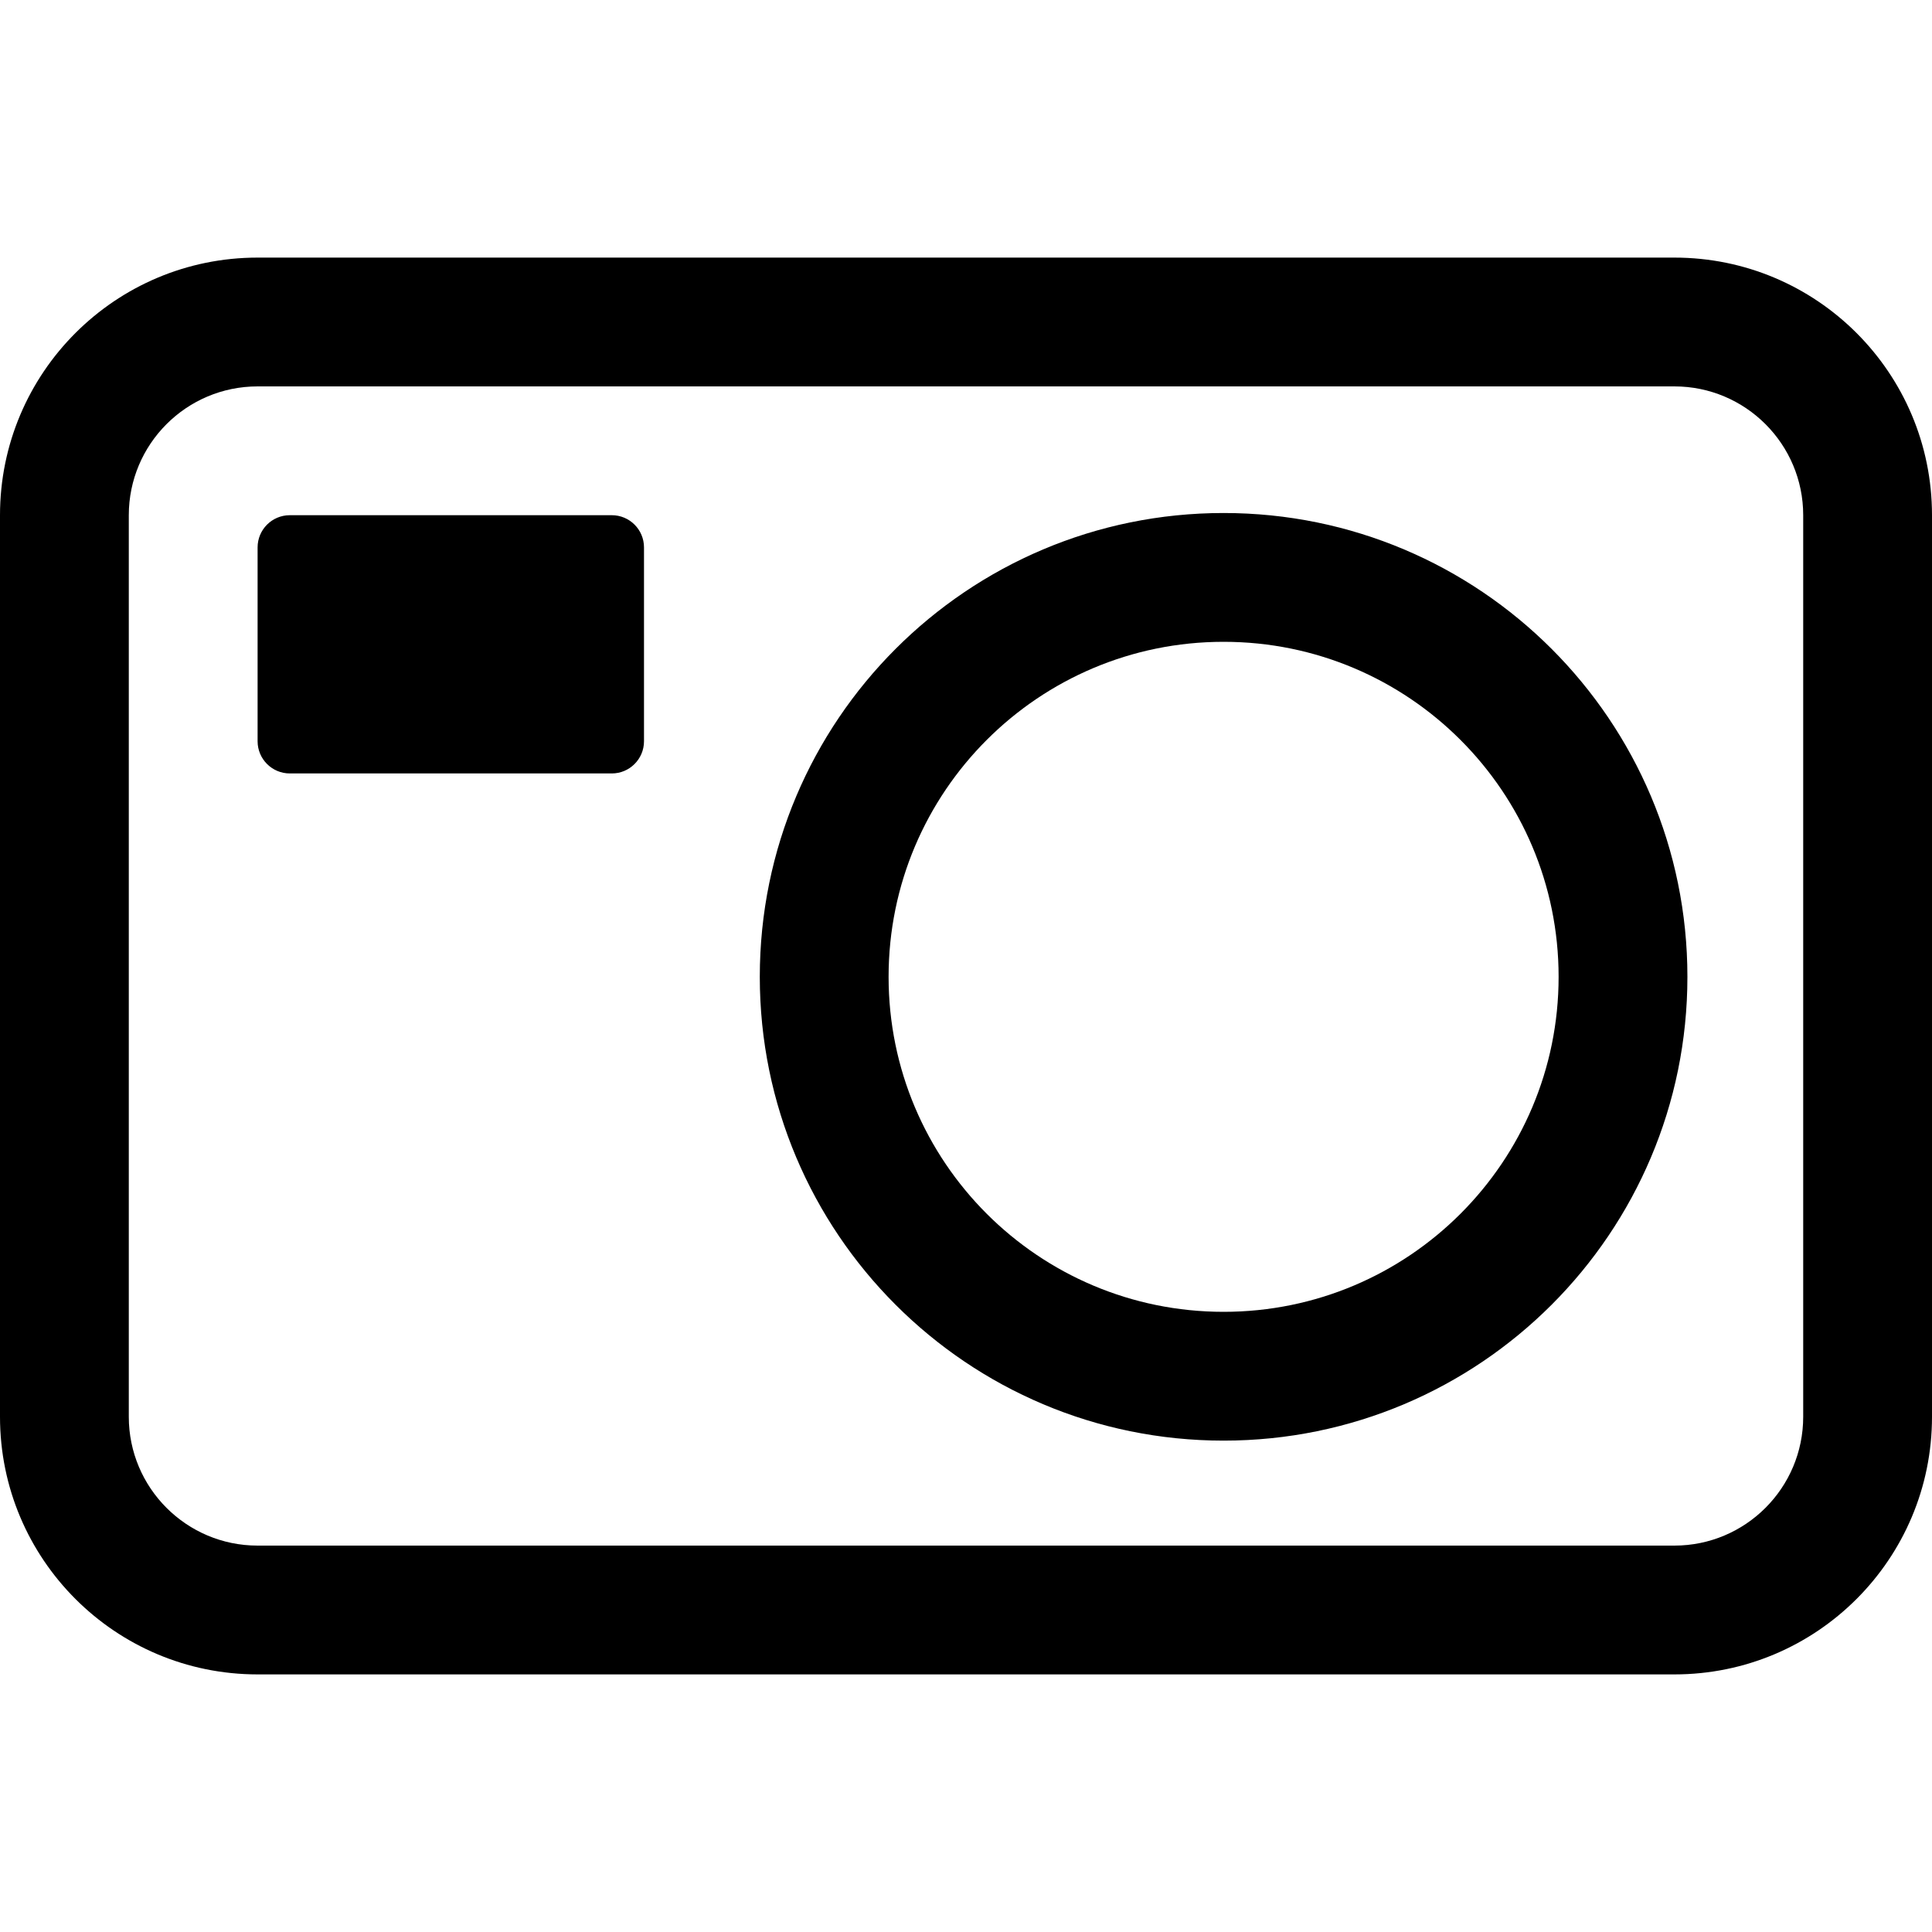
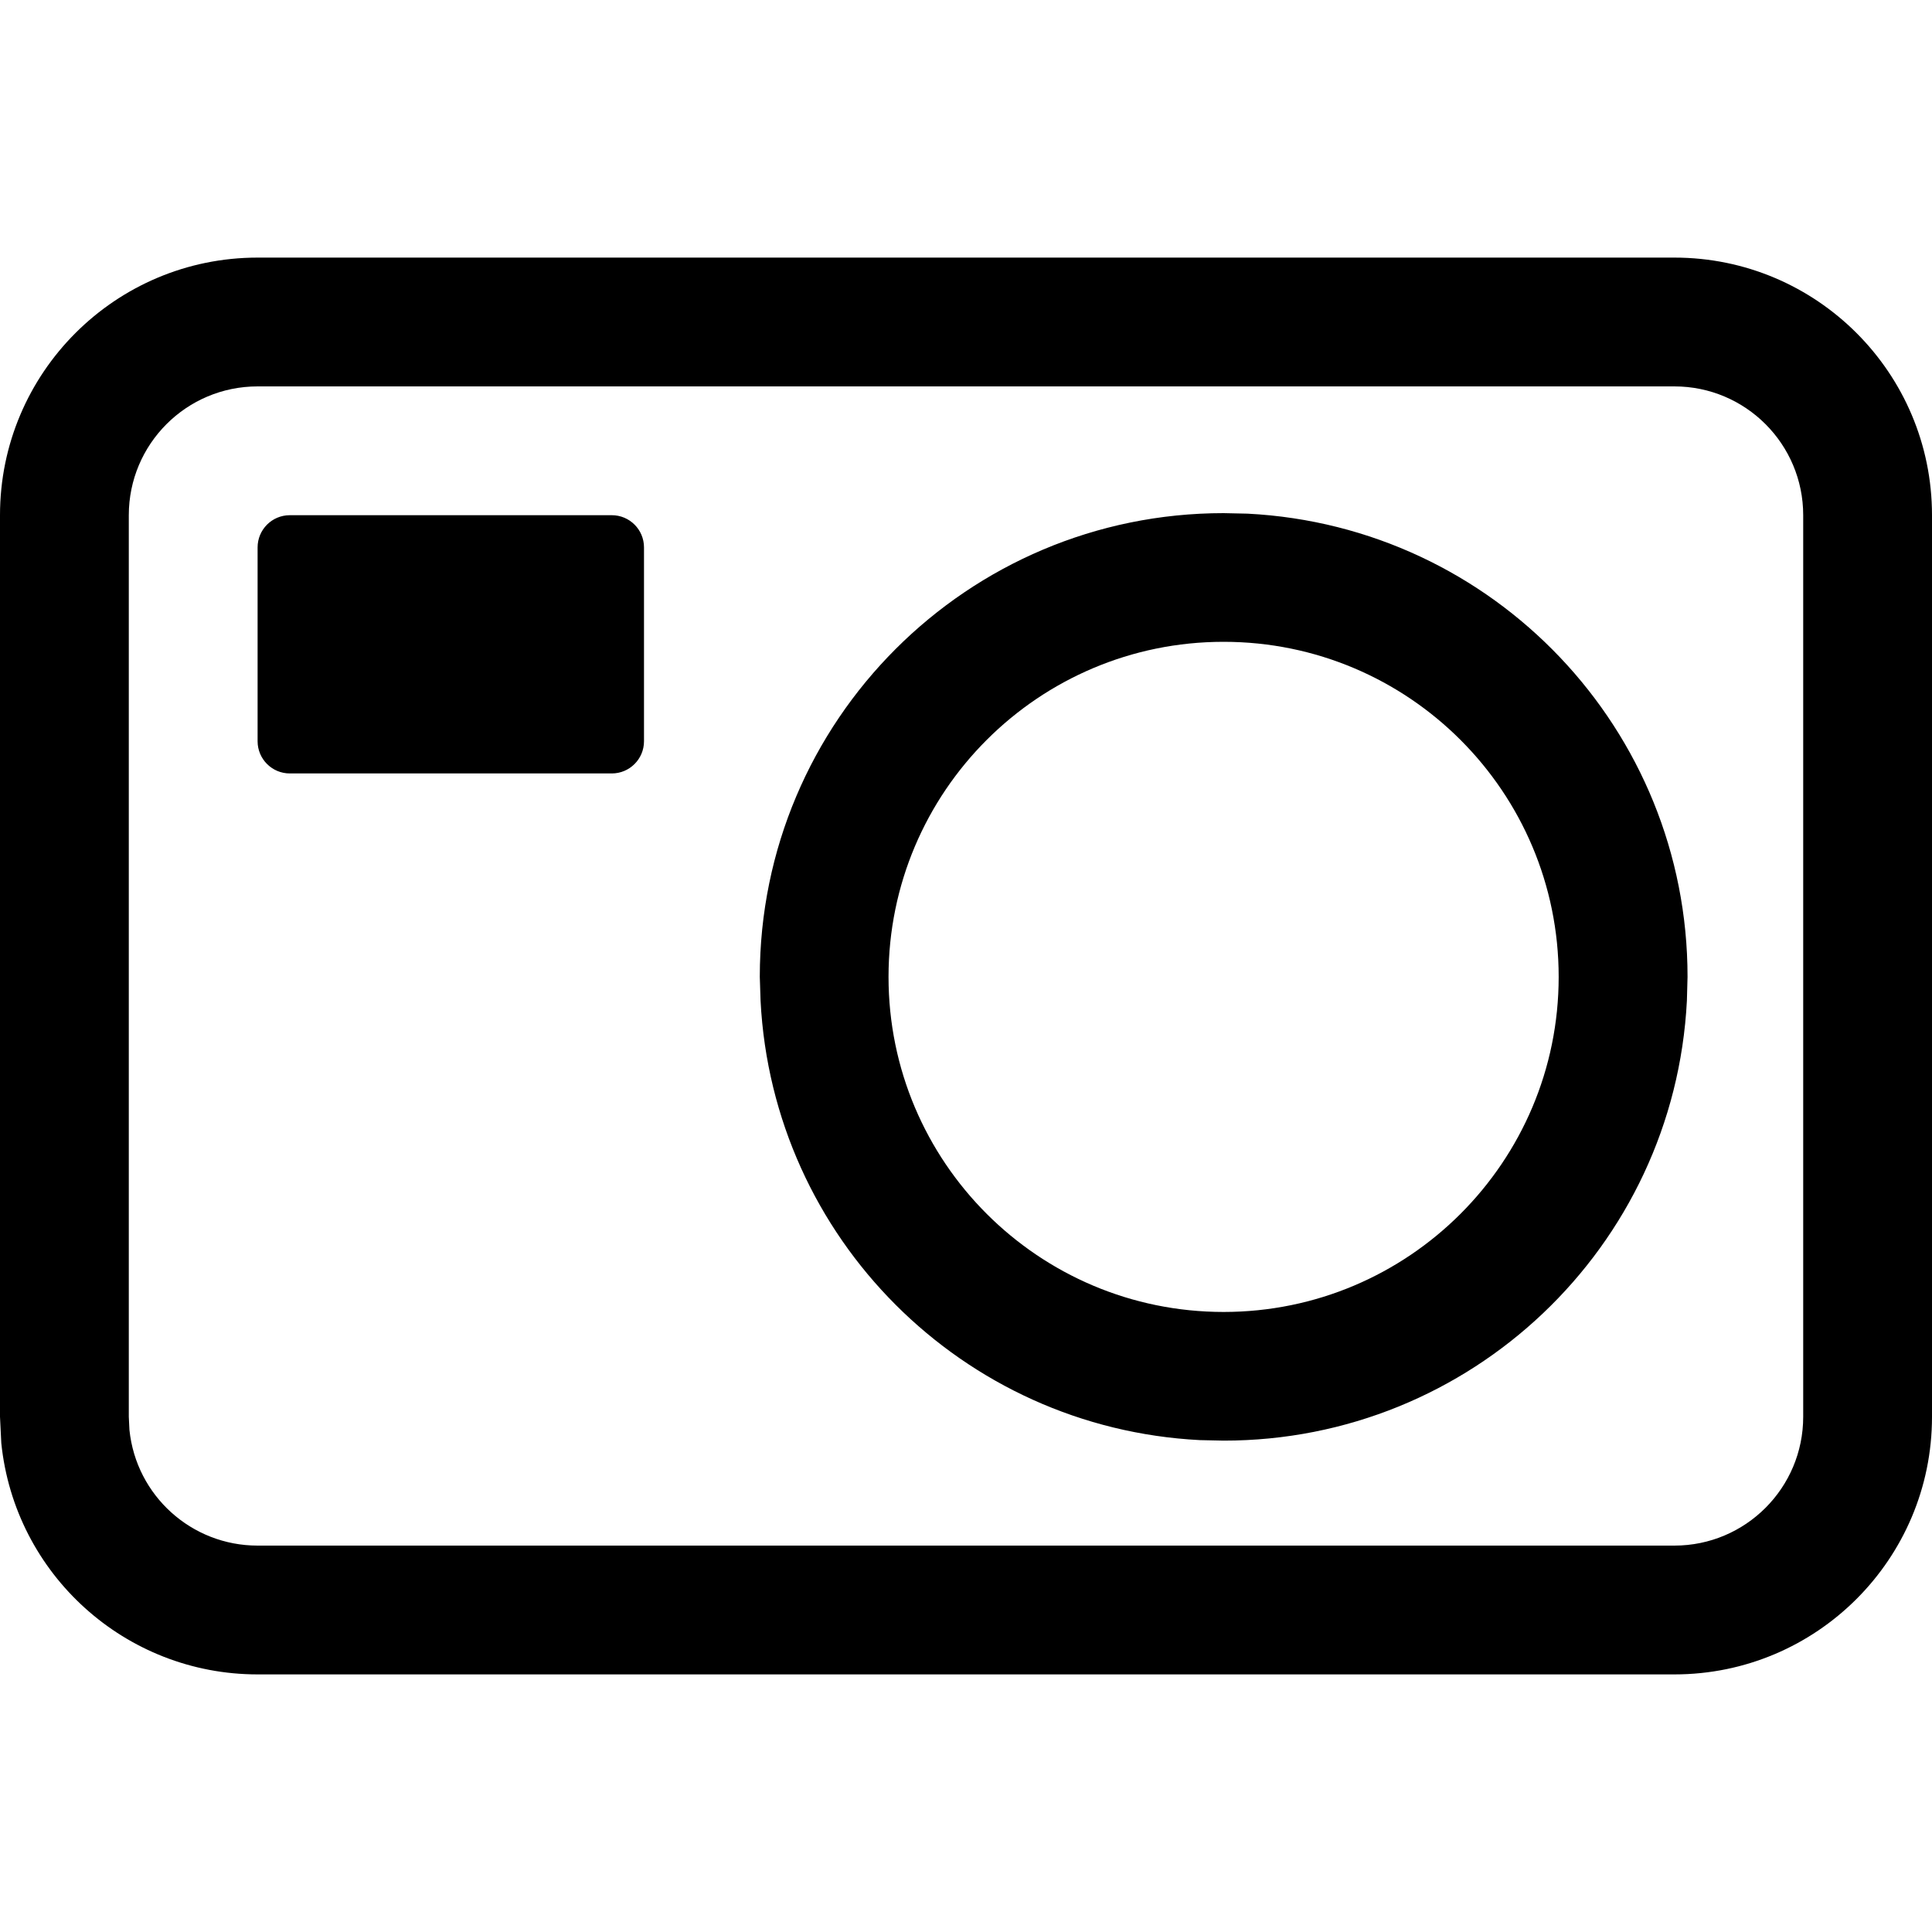
- <svg xmlns="http://www.w3.org/2000/svg" width="15" height="15" viewBox="0 0 15 15" fill="none">
-   <path fill-rule="evenodd" clip-rule="evenodd" d="M2 3C1.448 3 1 3.448 1 4V11C1 11.552 1.448 12 2 12H13C13.552 12 14 11.552 14 11V4C14 3.448 13.552 3 13 3H2ZM0 4C0 2.895 0.895 2 2 2H13C14.105 2 15 2.895 15 4V11C15 12.105 14.105 13 13 13H2C0.895 13 0 12.105 0 11V4ZM2 4.25C2 4.112 2.112 4 2.25 4H4.75C4.888 4 5 4.112 5 4.25V5.755C5 5.893 4.888 6.005 4.75 6.005H2.25C2.112 6.005 2 5.893 2 5.755V4.25ZM12.101 7.584C12.101 9.021 10.937 10.185 9.5 10.185C8.063 10.185 6.899 9.021 6.899 7.584C6.899 6.148 8.063 4.983 9.5 4.983C10.937 4.983 12.101 6.148 12.101 7.584ZM13.101 7.584C13.101 9.573 11.489 11.185 9.5 11.185C7.511 11.185 5.899 9.573 5.899 7.584C5.899 5.595 7.511 3.983 9.5 3.983C11.489 3.983 13.101 5.595 13.101 7.584Z" fill="currentColor" />
+ <svg xmlns="http://www.w3.org/2000/svg" width="1em" height="1em" viewBox="0 0 15 15">
+   <path fill="currentColor" d="M13 2a2 2 0 0 1 2 2v7a2 2 0 0 1-2 2H2a2 2 0 0 1-1.99-1.796L0 11V4a2 2 0 0 1 2-2zM2 3a1 1 0 0 0-1 1v7l.005.102A1 1 0 0 0 2 12h11a1 1 0 0 0 1-1V4a1 1 0 0 0-1-1zm7.686.988a3.6 3.6 0 0 1 3.416 3.596l-.005.186A3.6 3.6 0 0 1 9.5 11.185l-.185-.004a3.6 3.6 0 0 1-3.41-3.411l-.006-.186c0-1.988 1.613-3.6 3.601-3.6zm-.186.995a2.601 2.601 0 1 0 0 5.203a2.601 2.601 0 0 0 0-5.203M4.75 4a.25.25 0 0 1 .25.25v1.505a.25.25 0 0 1-.25.25h-2.5a.25.25 0 0 1-.25-.25V4.25A.25.25 0 0 1 2.25 4z" />
</svg>
